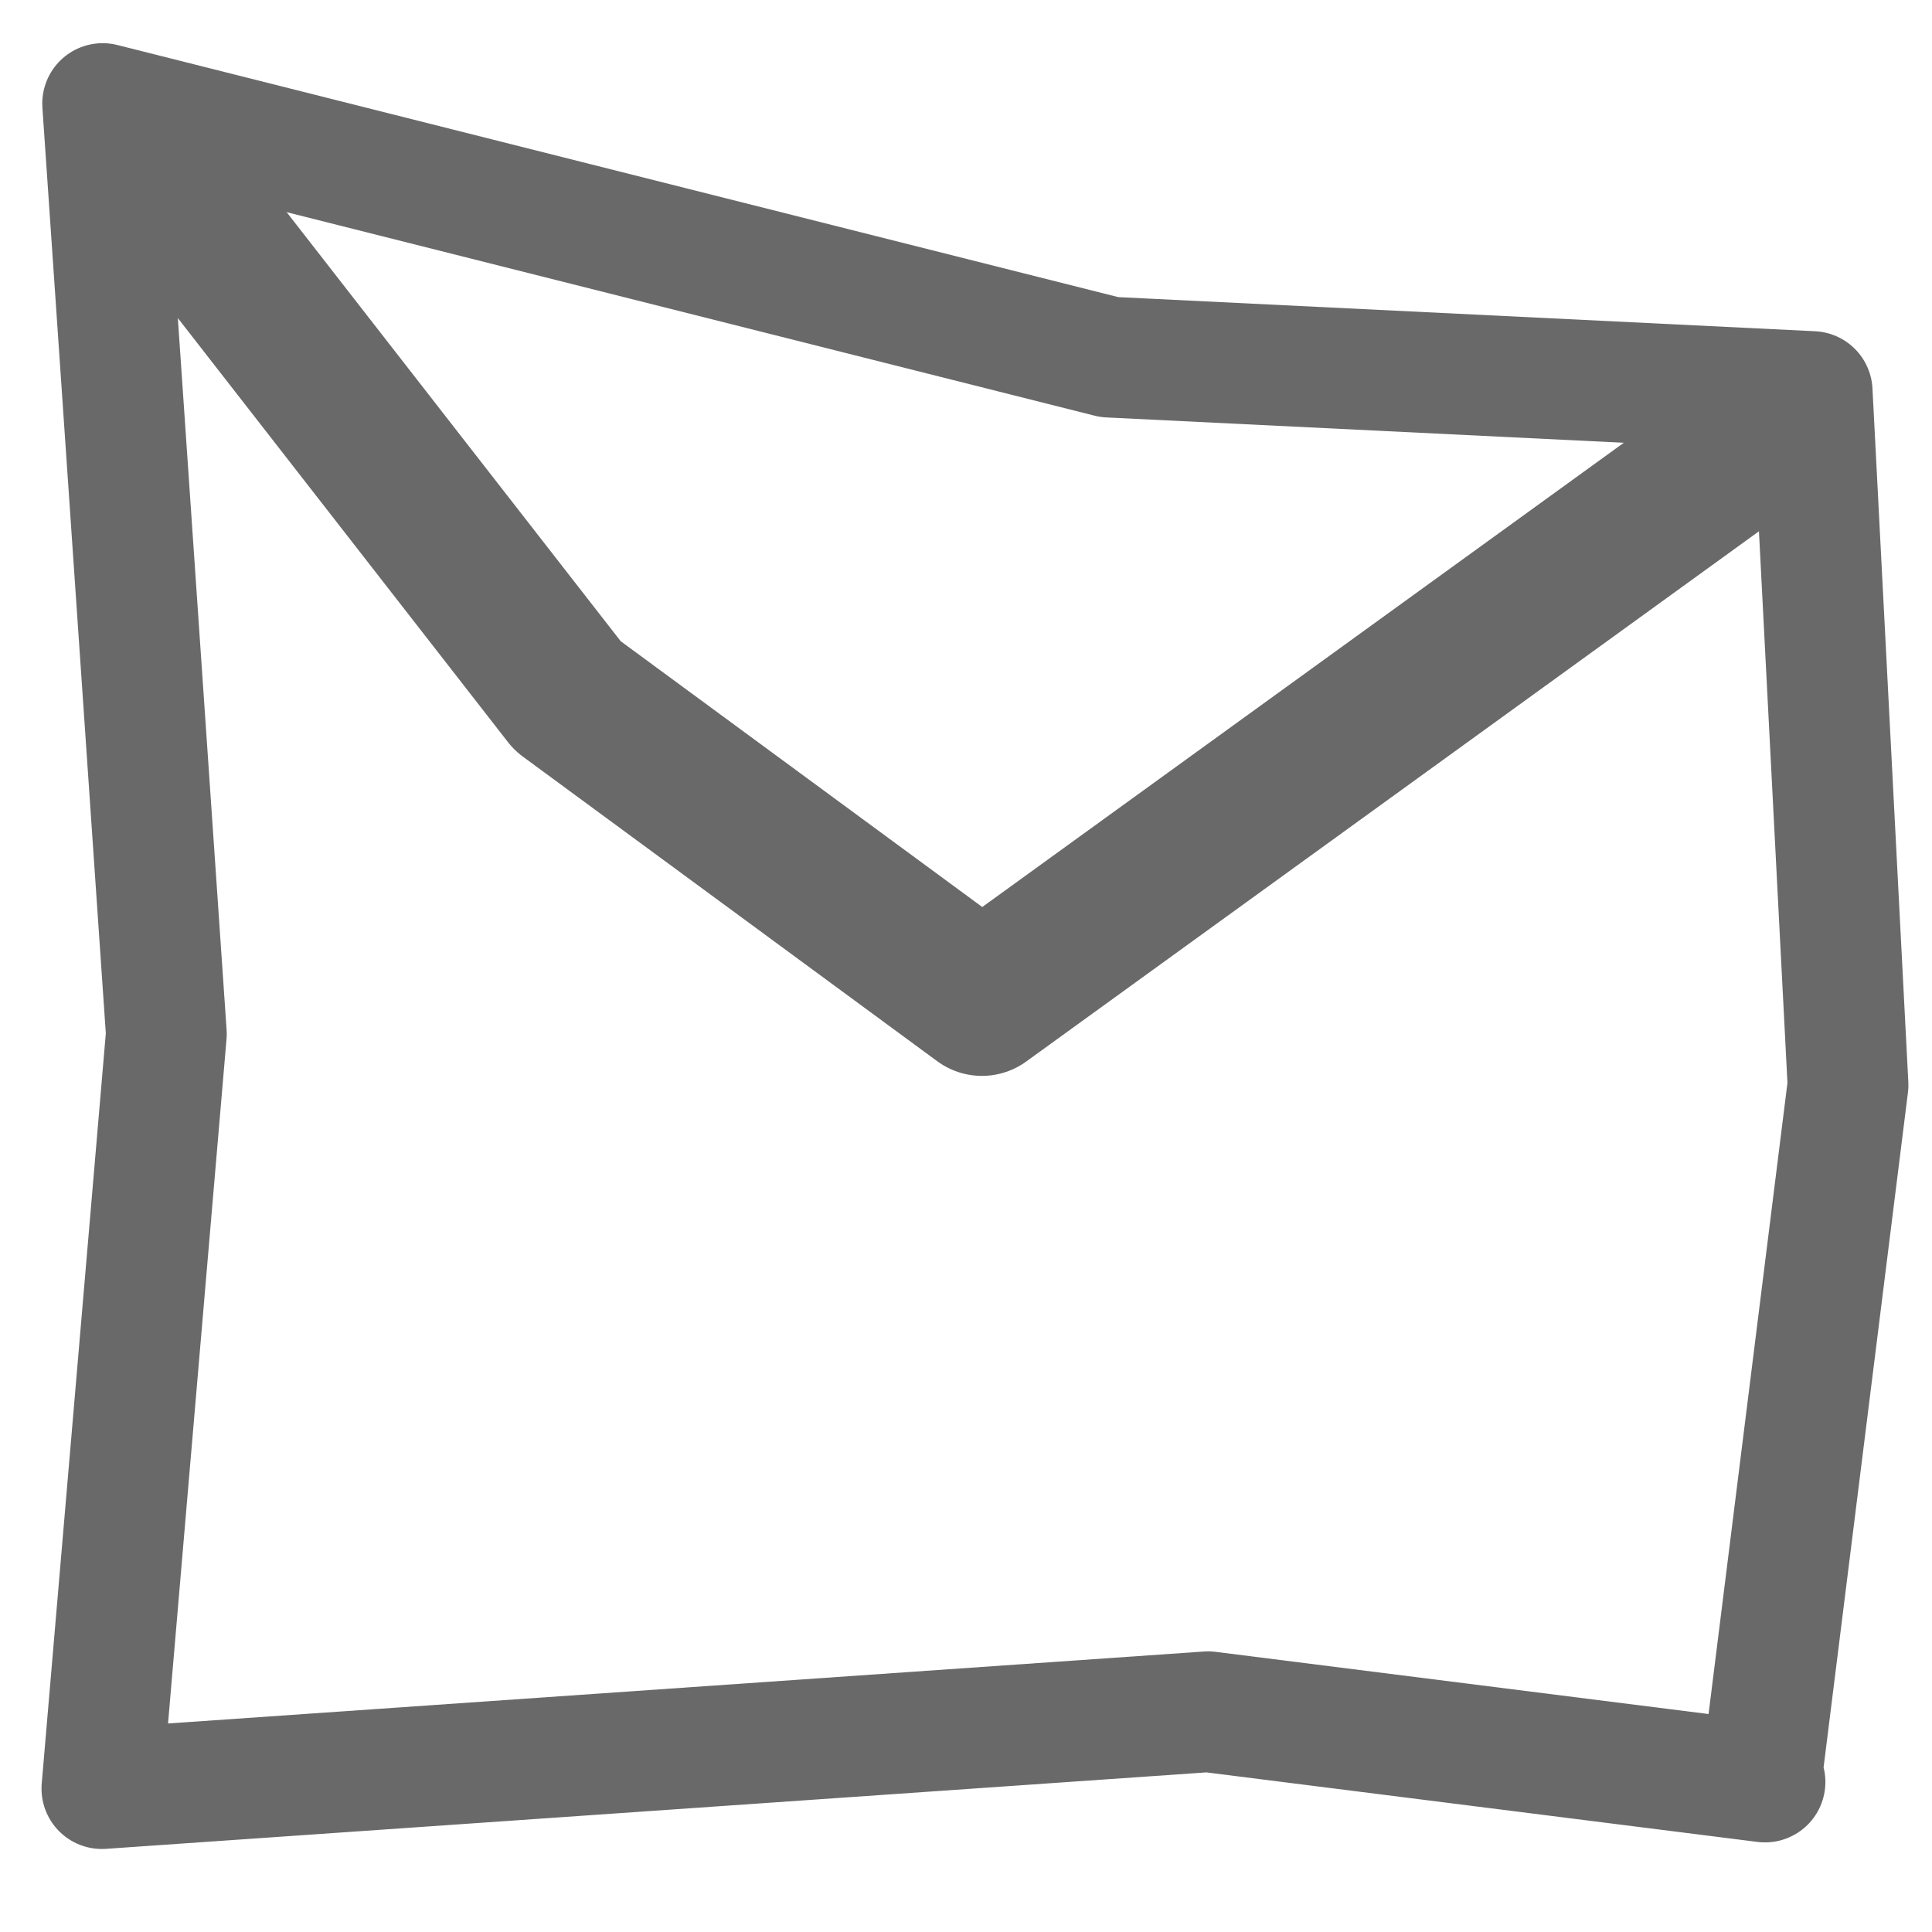
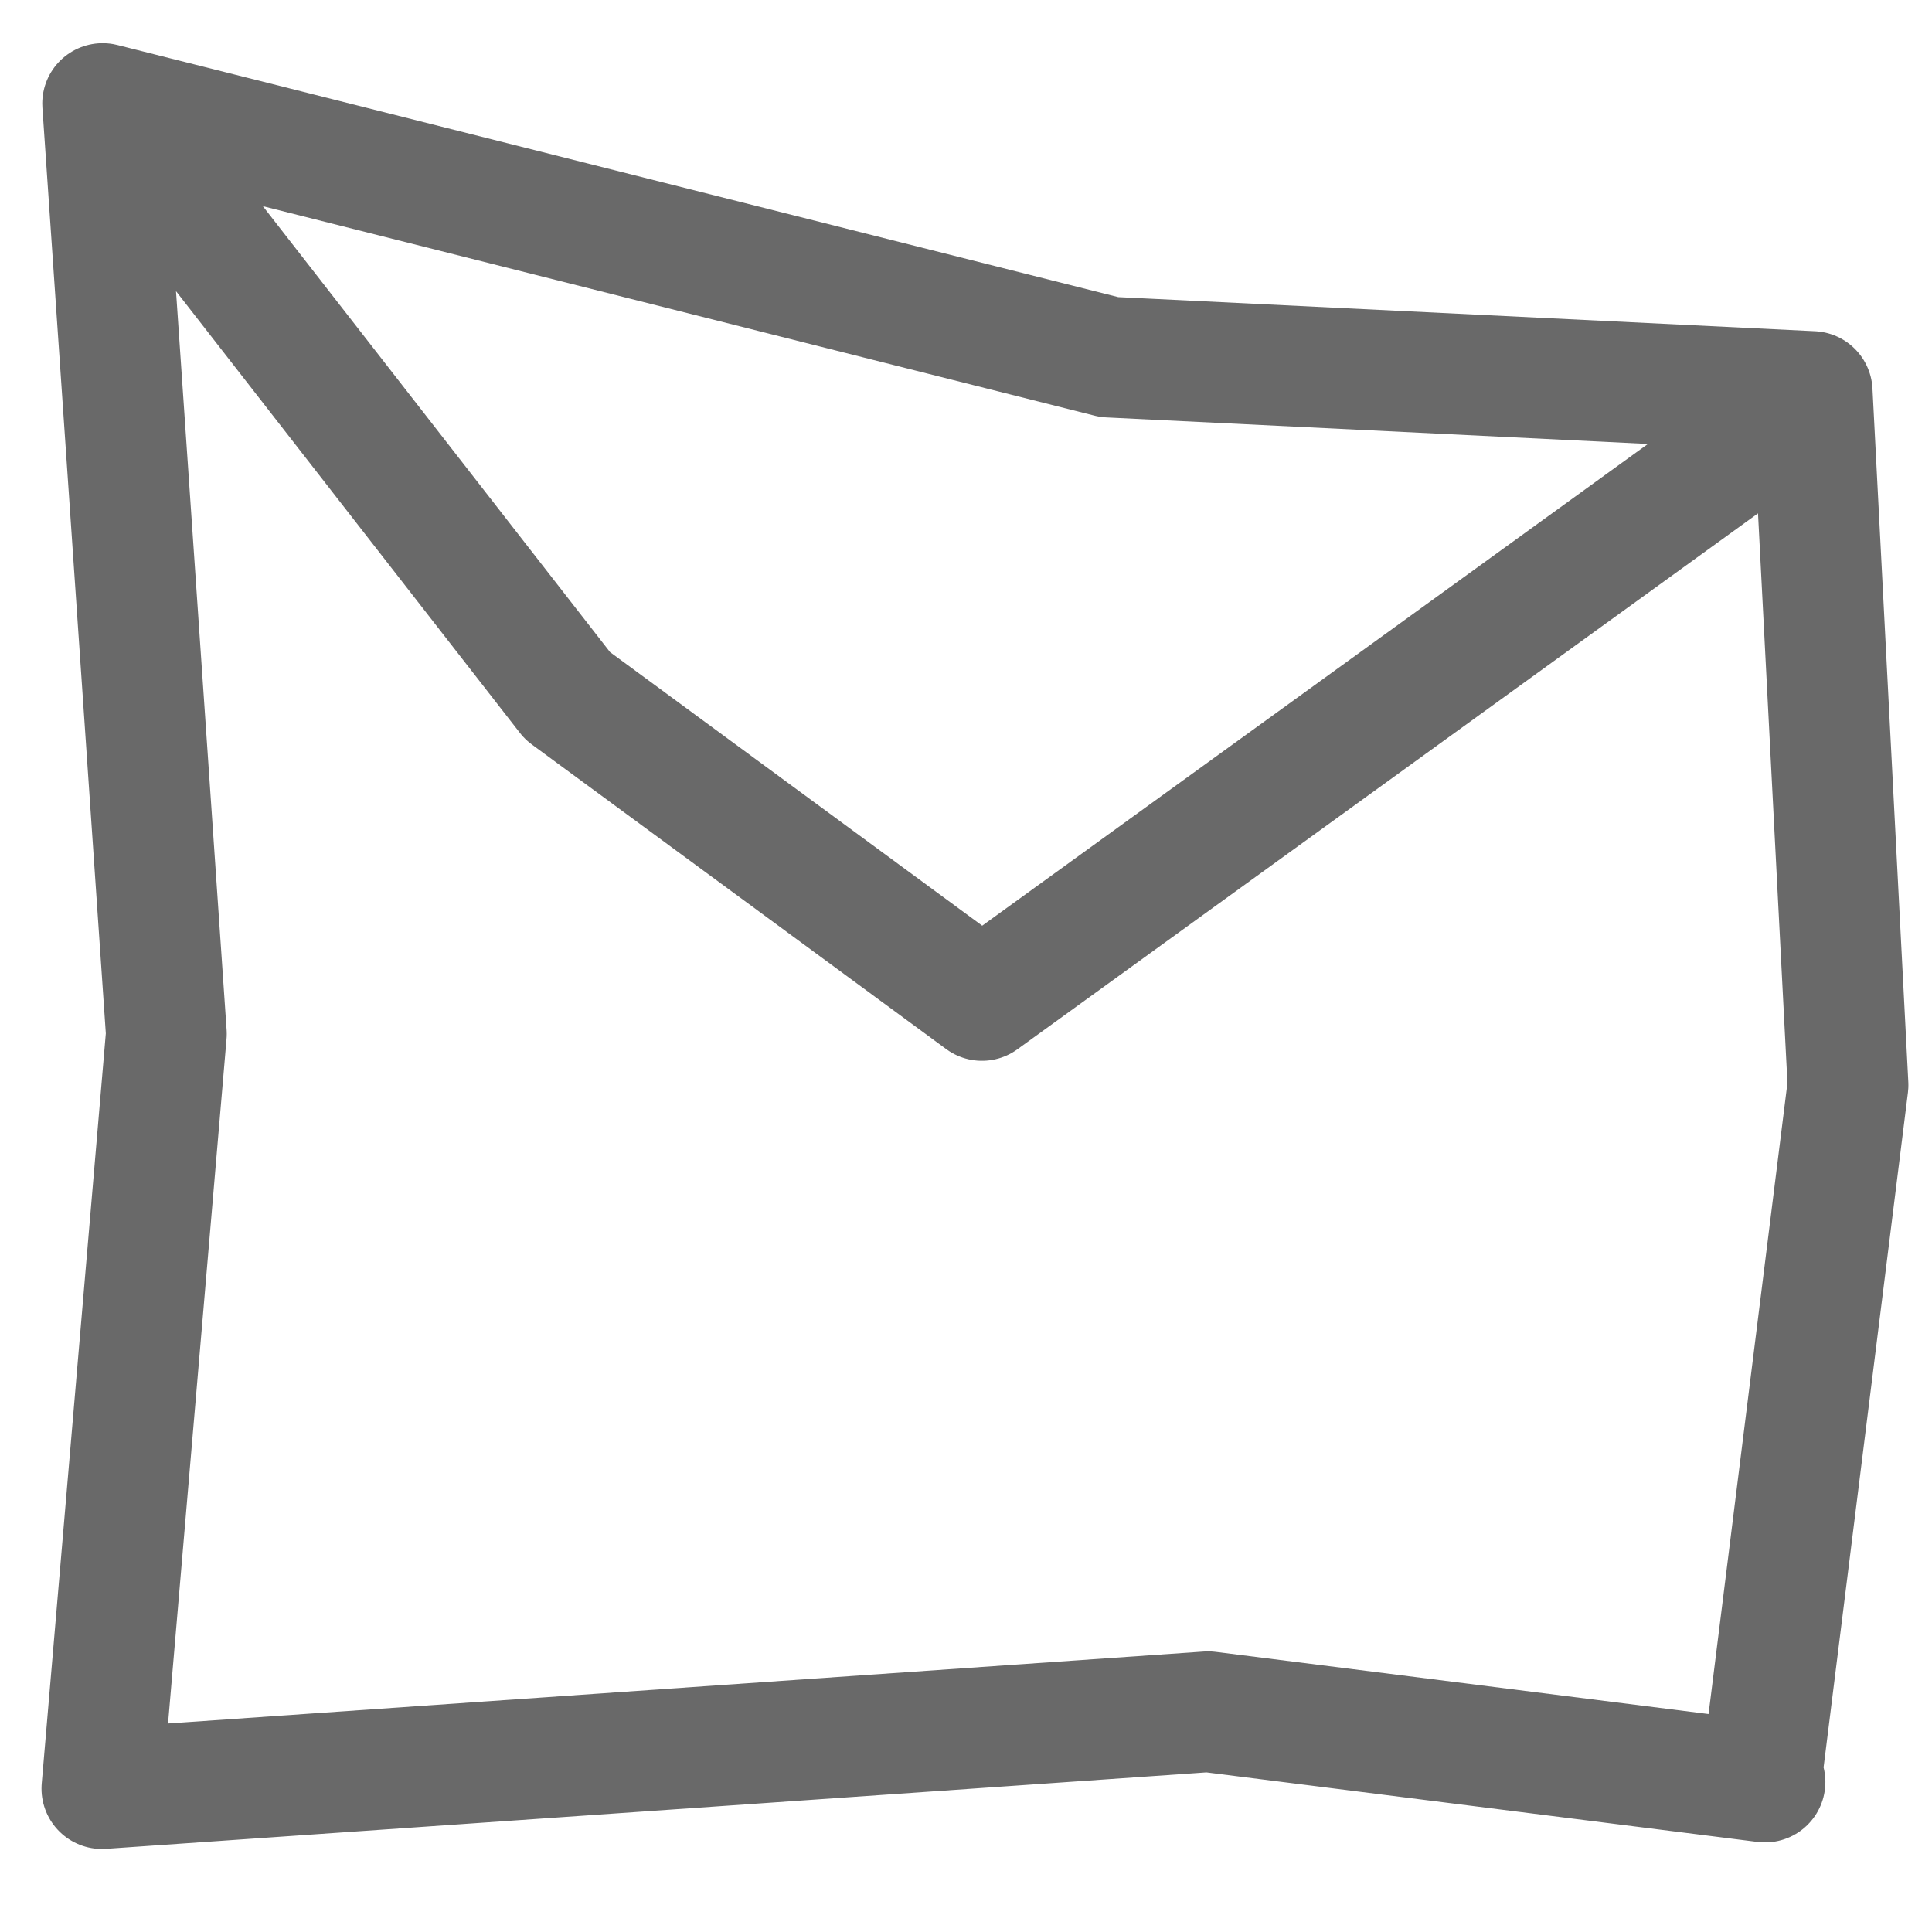
<svg xmlns="http://www.w3.org/2000/svg" width="46.08pt" height="46.08pt" viewBox="0 0 46.08 46.08">
  <defs />
  <path id="shape0" transform="translate(2.43, 2.469789)" fill="none" stroke="#696969" stroke-width="2.88" stroke-linecap="round" stroke-linejoin="round" d="M39.667 40.033L26.384 38.357L0 40.19L1.538 22.19L0.018 0L24.028 6.048L40.792 6.869L41.647 23.41L39.578 39.965" />
-   <path id="shape01" transform="translate(3.78175, 4.065809)" fill="none" stroke="#696969" stroke-width="3.6" stroke-linecap="round" stroke-linejoin="round" d="M0 0L9.755 12.53L19.638 19.795L38.565 6.099" />
+   <path id="shape01" transform="translate(3.78175, 4.065809)" fill="none" stroke="#696969" stroke-width="2.88" stroke-linecap="round" stroke-linejoin="round" d="M0 0L9.755 12.53L19.638 19.795L38.565 6.099" />
</svg>
